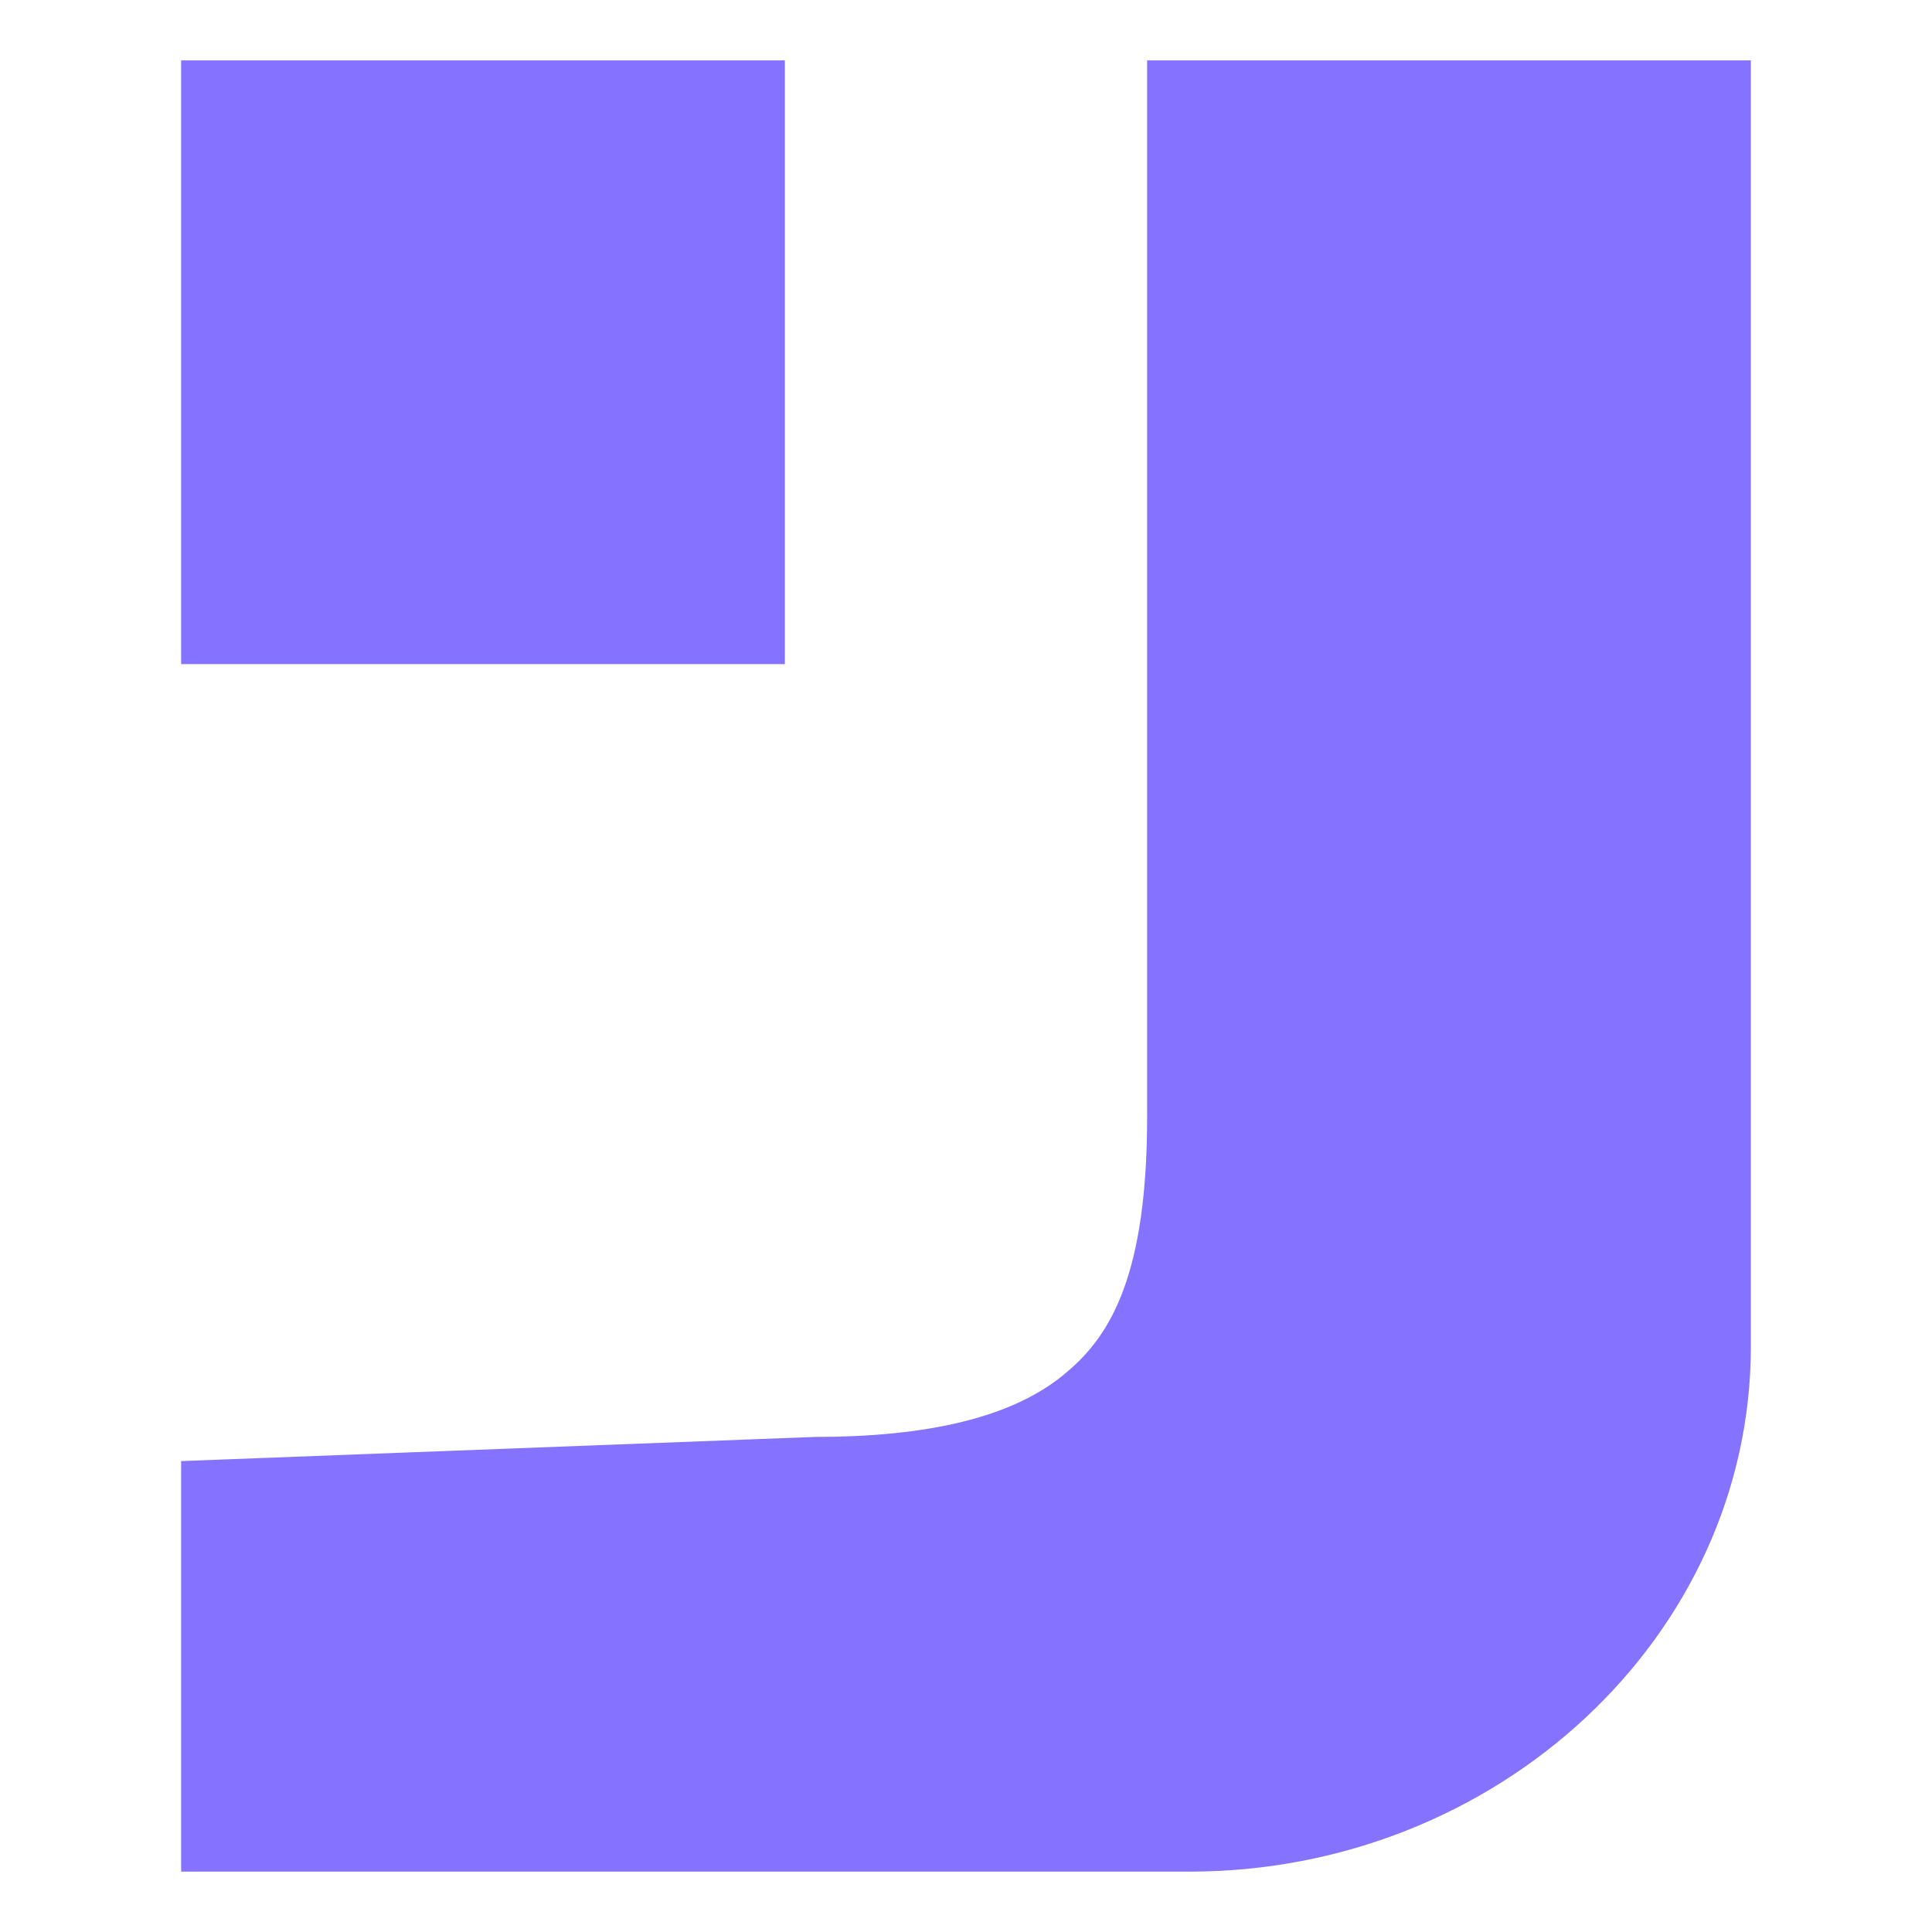
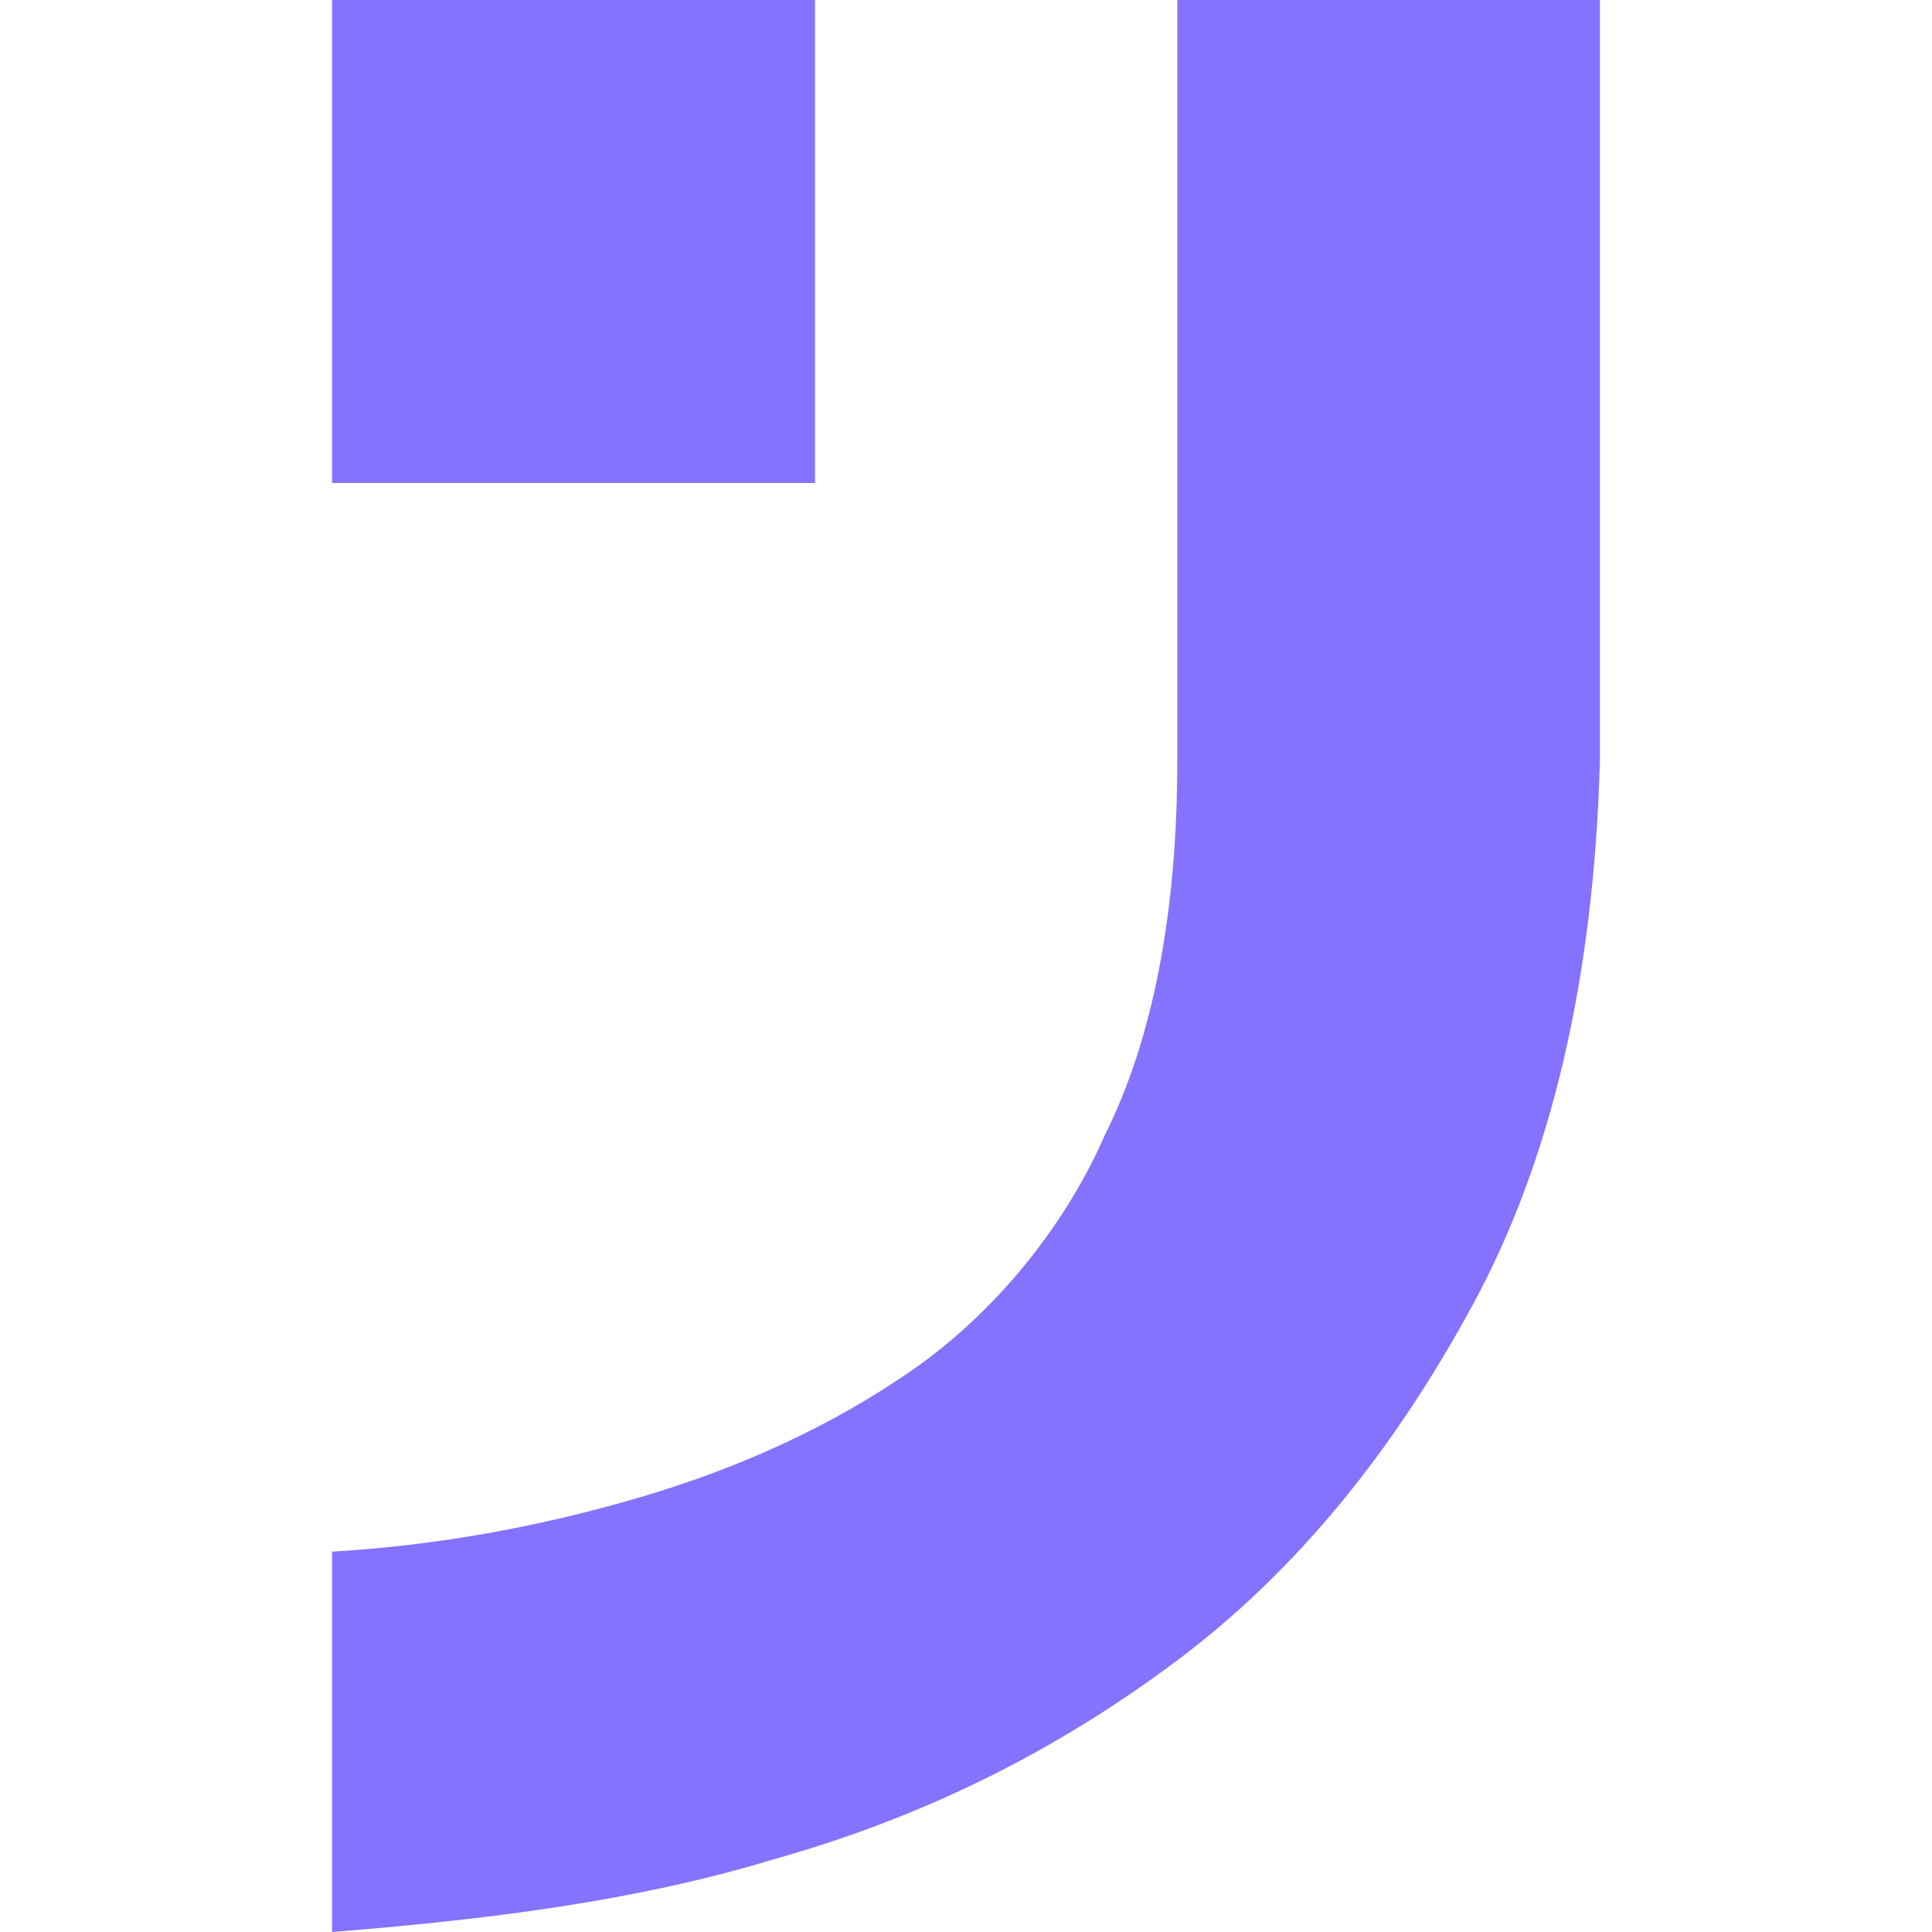
- <svg xmlns="http://www.w3.org/2000/svg" version="1.1" viewBox="0 0 32 32">
-   <defs>
-     <style>
-       .cls-1 {
-         fill: #8572ff;
-         fill-rule: evenodd;
-       }
-     </style>
-   </defs>
+ <svg xmlns="http://www.w3.org/2000/svg" version="1.1" id="Layer_1" x="0px" y="0px" viewBox="0 0 32 32" style="enable-background:new 0 0 32 32;" xml:space="preserve">
+   <style type="text/css">
+ 	.st0{fill:#8572FF;}
+ 	.st1{fill-rule:evenodd;clip-rule:evenodd;fill:#8572FF;}
+ </style>
  <g>
-     <g id="Layer_1">
-       <g id="Favicon">
-         <path class="cls-1" d="M29,1v21.3c0,4.8-4.2,8.7-9.3,8.7H3v-6.8l10.5-.4c1.8,0,3.3-.3,4.2-1.1.7-.6,1.3-1.6,1.3-4.2V1h10Z" />
-         <path class="cls-1" d="M13,1v10H3V1h10Z" />
-       </g>
+     <g id="J">
+       <path class="st0" d="M5.5,32v-6.3c1.7-0.1,3.4-0.4,5.1-0.9c1.7-0.5,3.2-1.2,4.5-2.1c1.3-0.9,2.5-2.3,3.2-3.9    c0.8-1.6,1.2-3.7,1.2-6.2V0h7v12.6c-0.1,3.6-0.8,6.6-2.1,9s-2.9,4.4-4.9,5.9s-4.2,2.6-6.7,3.3C10.5,31.5,8,31.8,5.5,32z" />
+     </g>
+     <g id="square">
+       <path class="st1" d="M13.5,0v8h-8V0H13.5z" />
    </g>
  </g>
</svg>
